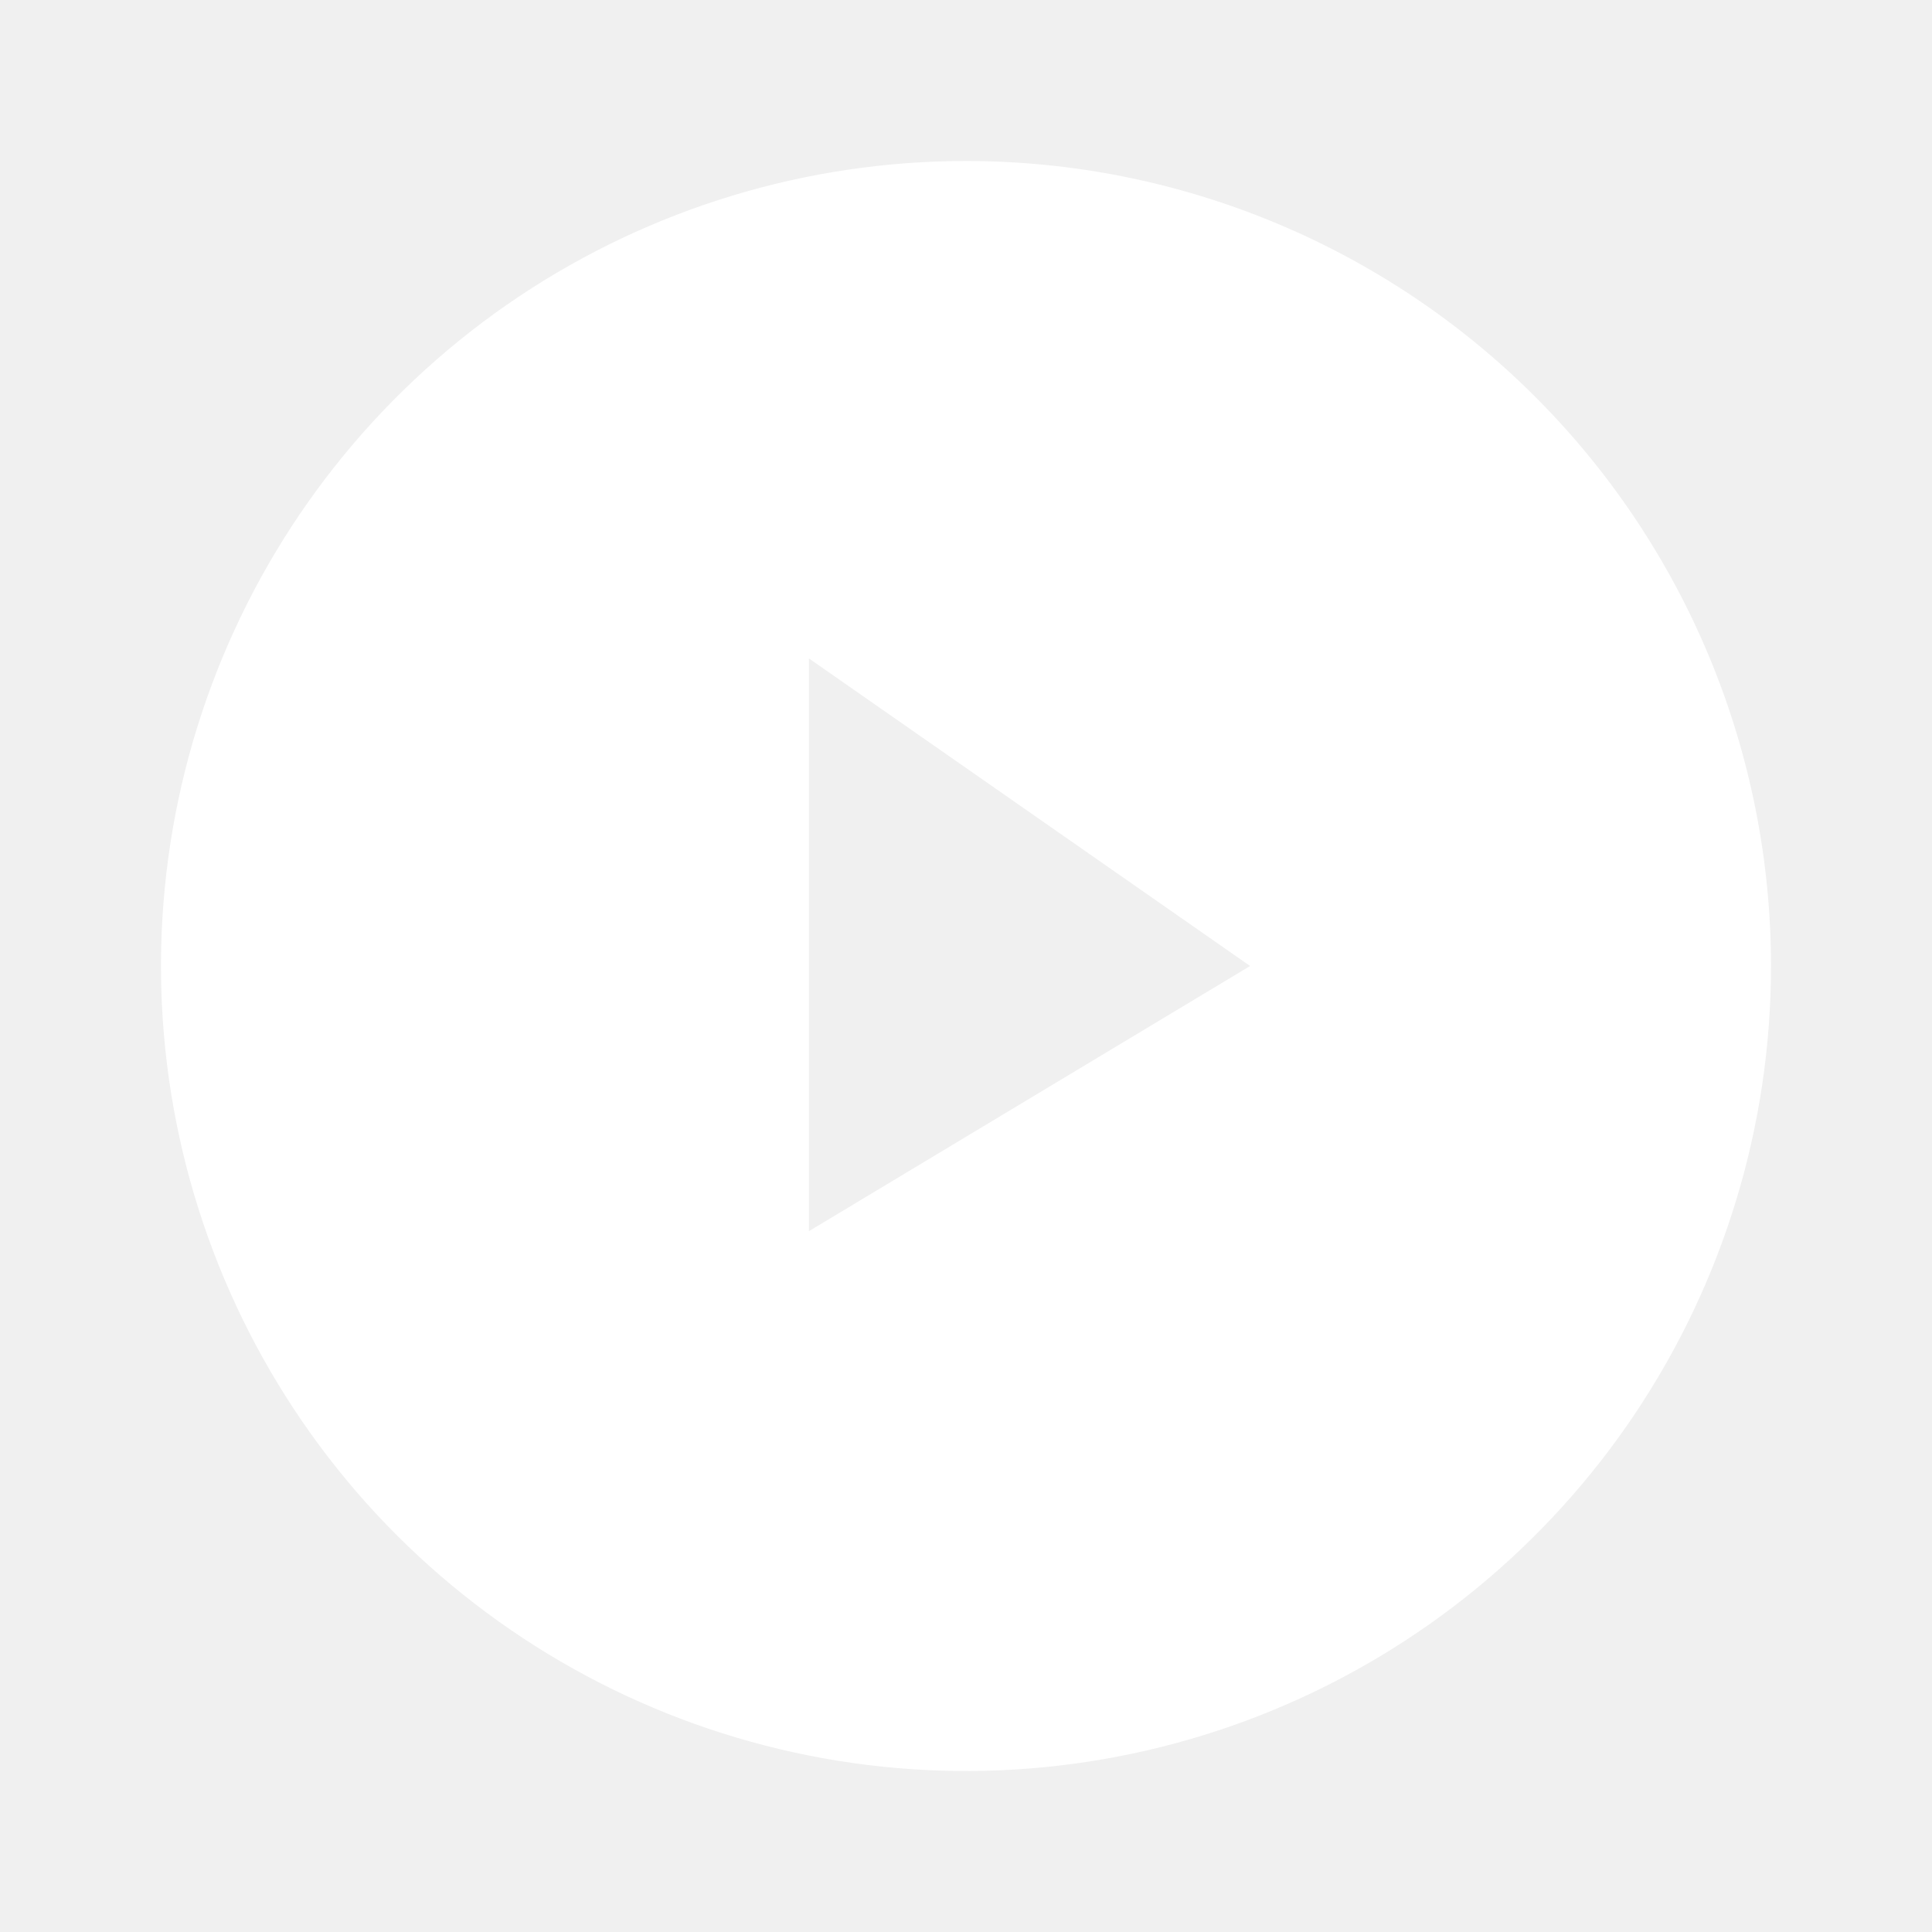
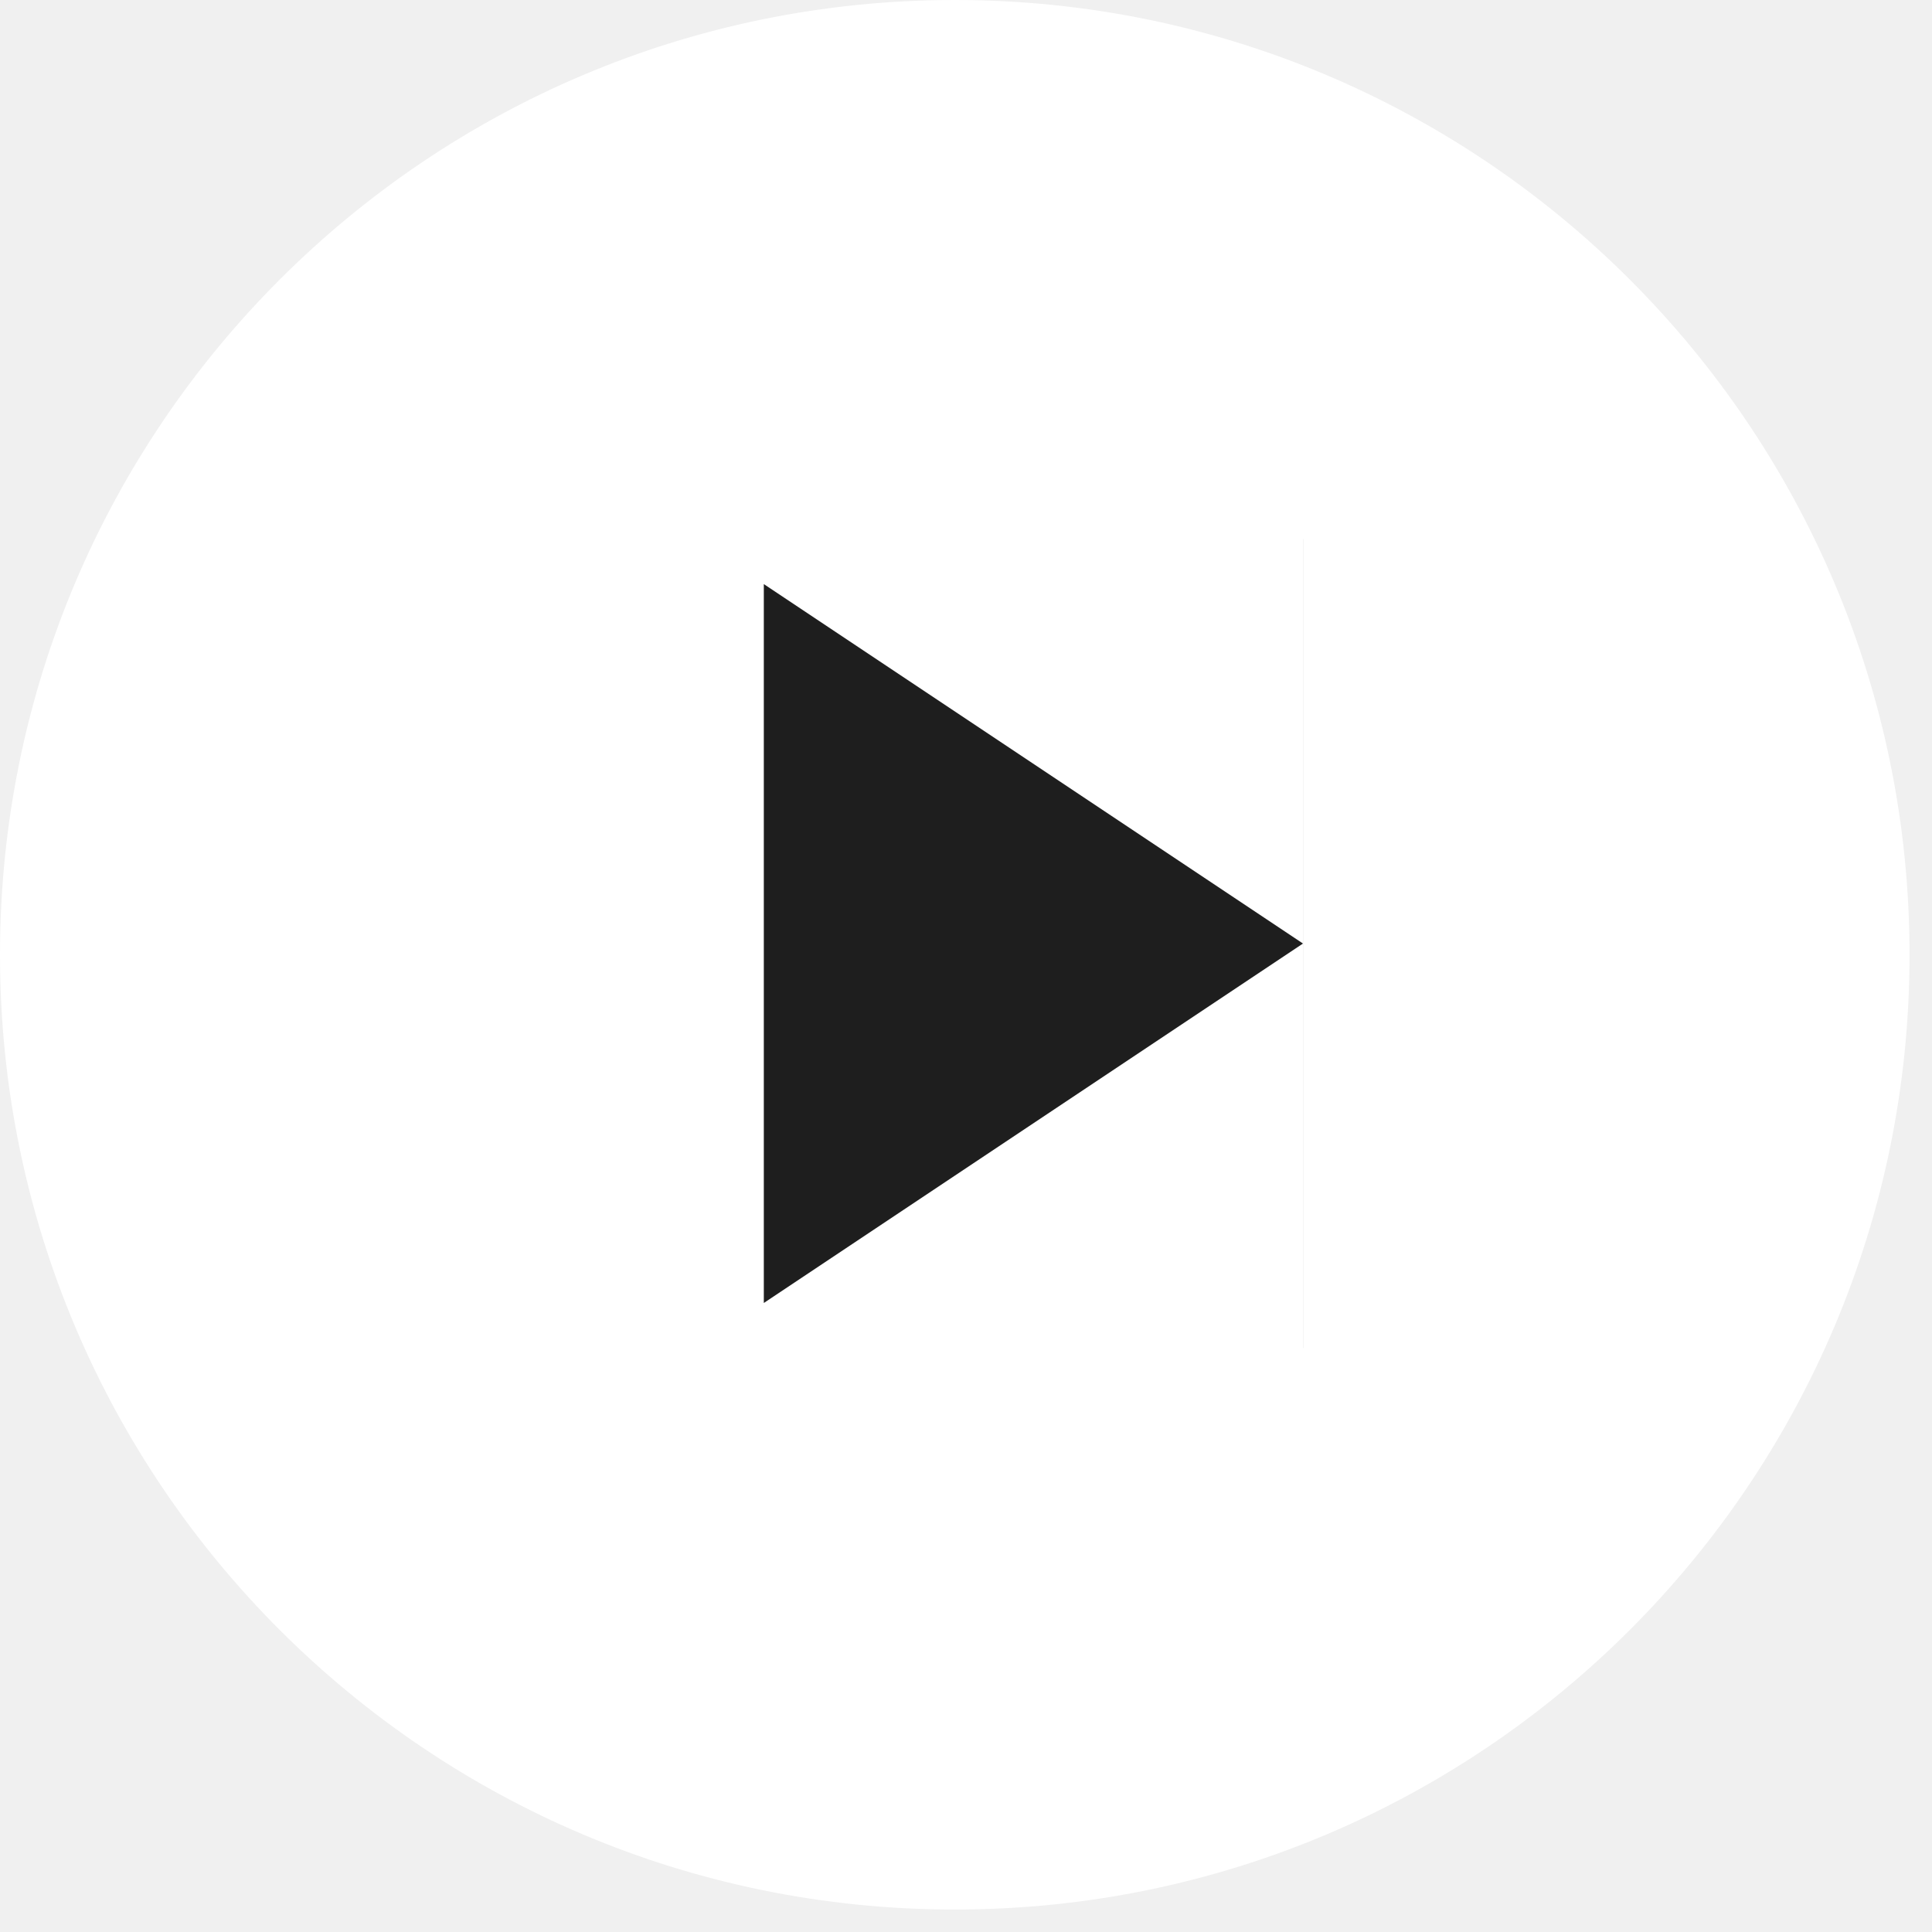
- <svg xmlns="http://www.w3.org/2000/svg" width="51" height="51" viewBox="0 0 51 51" fill="none">
-   <path d="M25.5 4.25C21.297 4.25 17.189 5.496 13.694 7.831C10.2 10.166 7.476 13.485 5.868 17.368C4.259 21.251 3.838 25.524 4.658 29.646C5.478 33.768 7.502 37.554 10.474 40.526C13.446 43.498 17.232 45.522 21.354 46.342C25.476 47.162 29.749 46.741 33.632 45.132C37.515 43.524 40.834 40.8 43.169 37.306C45.504 33.811 46.75 29.703 46.75 25.5C46.75 22.709 46.2 19.946 45.132 17.368C44.065 14.79 42.499 12.447 40.526 10.474C38.553 8.501 36.21 6.935 33.632 5.868C31.054 4.8 28.291 4.25 25.5 4.25ZM21.354 32.5V17.381L33 25.5L21.354 32.5Z" fill="white" />
+ <svg xmlns="http://www.w3.org/2000/svg" width="43" height="43" viewBox="0 0 43 43" fill="none">
+   <path d="M42.5 21.25C42.5 32.986 32.986 42.5 21.25 42.5C9.514 42.5 0 32.986 0 21.25C0 9.514 9.514 0 21.25 0C32.986 0 42.5 9.514 42.5 21.25Z" fill="white" />
+   <path d="M13 12H18V30H13V12Z" fill="#1E1E1E" />
+   <path d="M24 12H29V30H24V21V12Z" fill="#1E1E1E" />
+   <rect x="10" y="9" width="19" height="23" fill="white" />
+   <path d="M29 21L17 29L17 13L29 21Z" fill="#1E1E1E" />
</svg>
